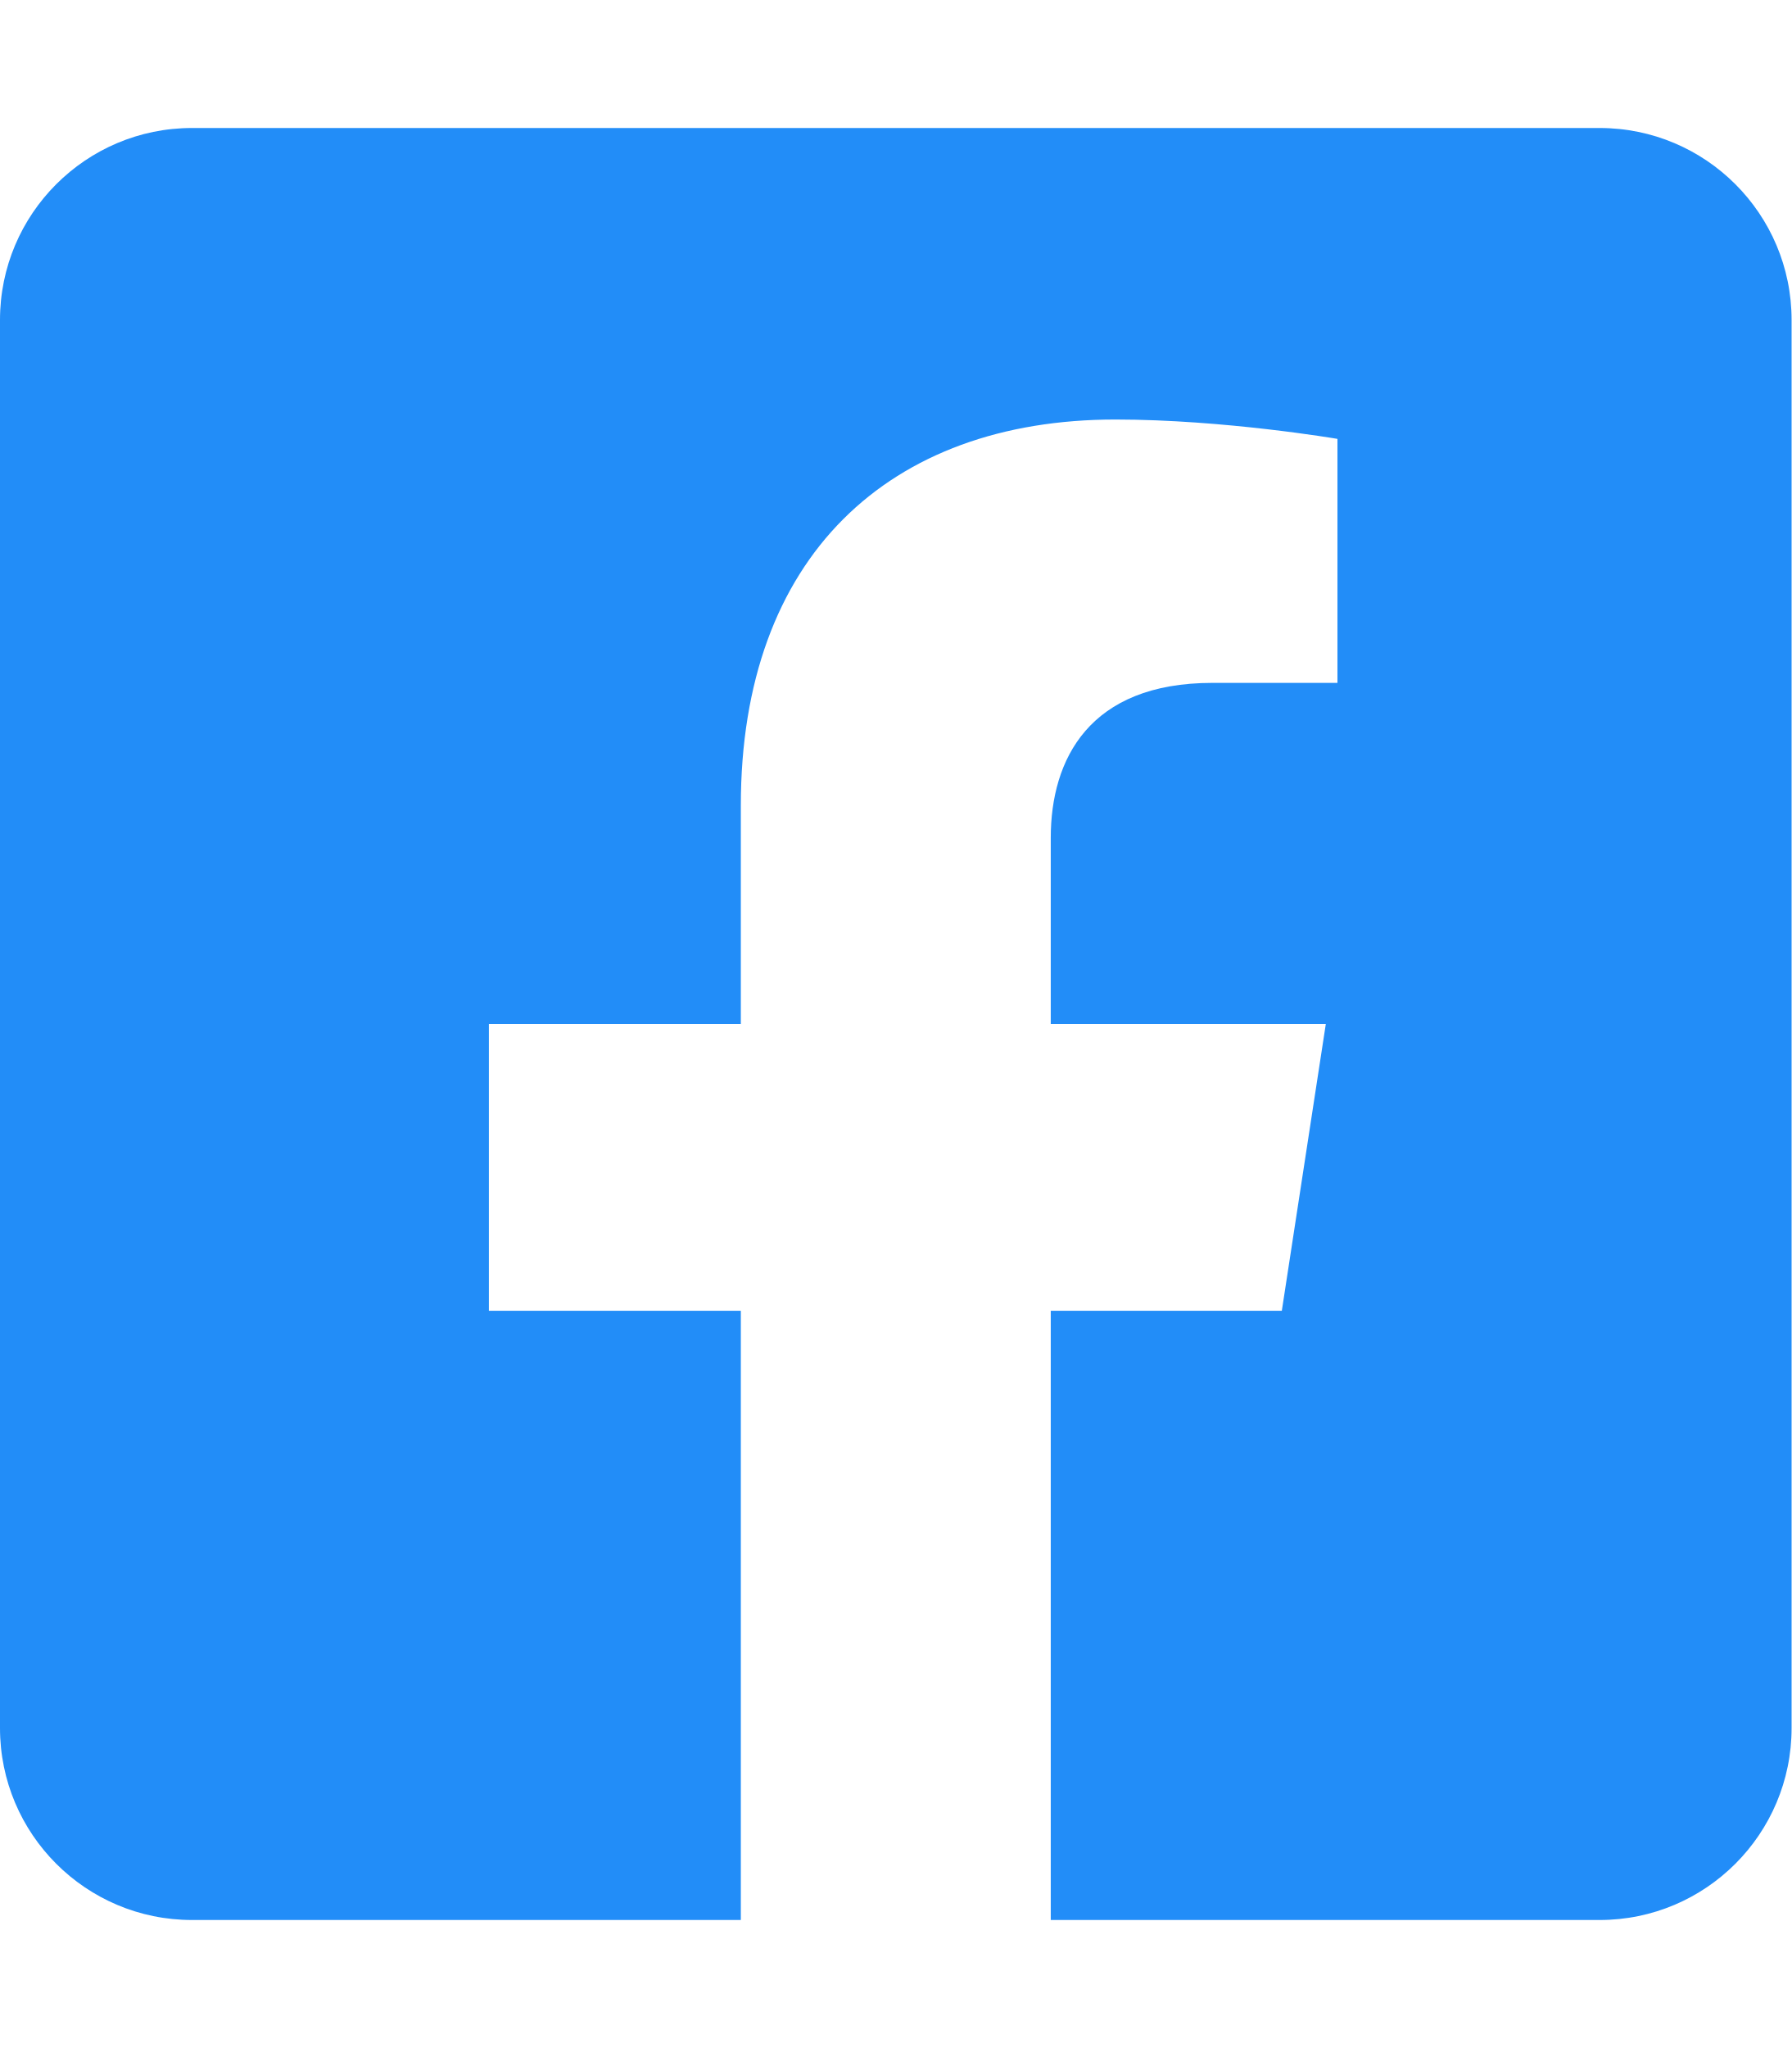
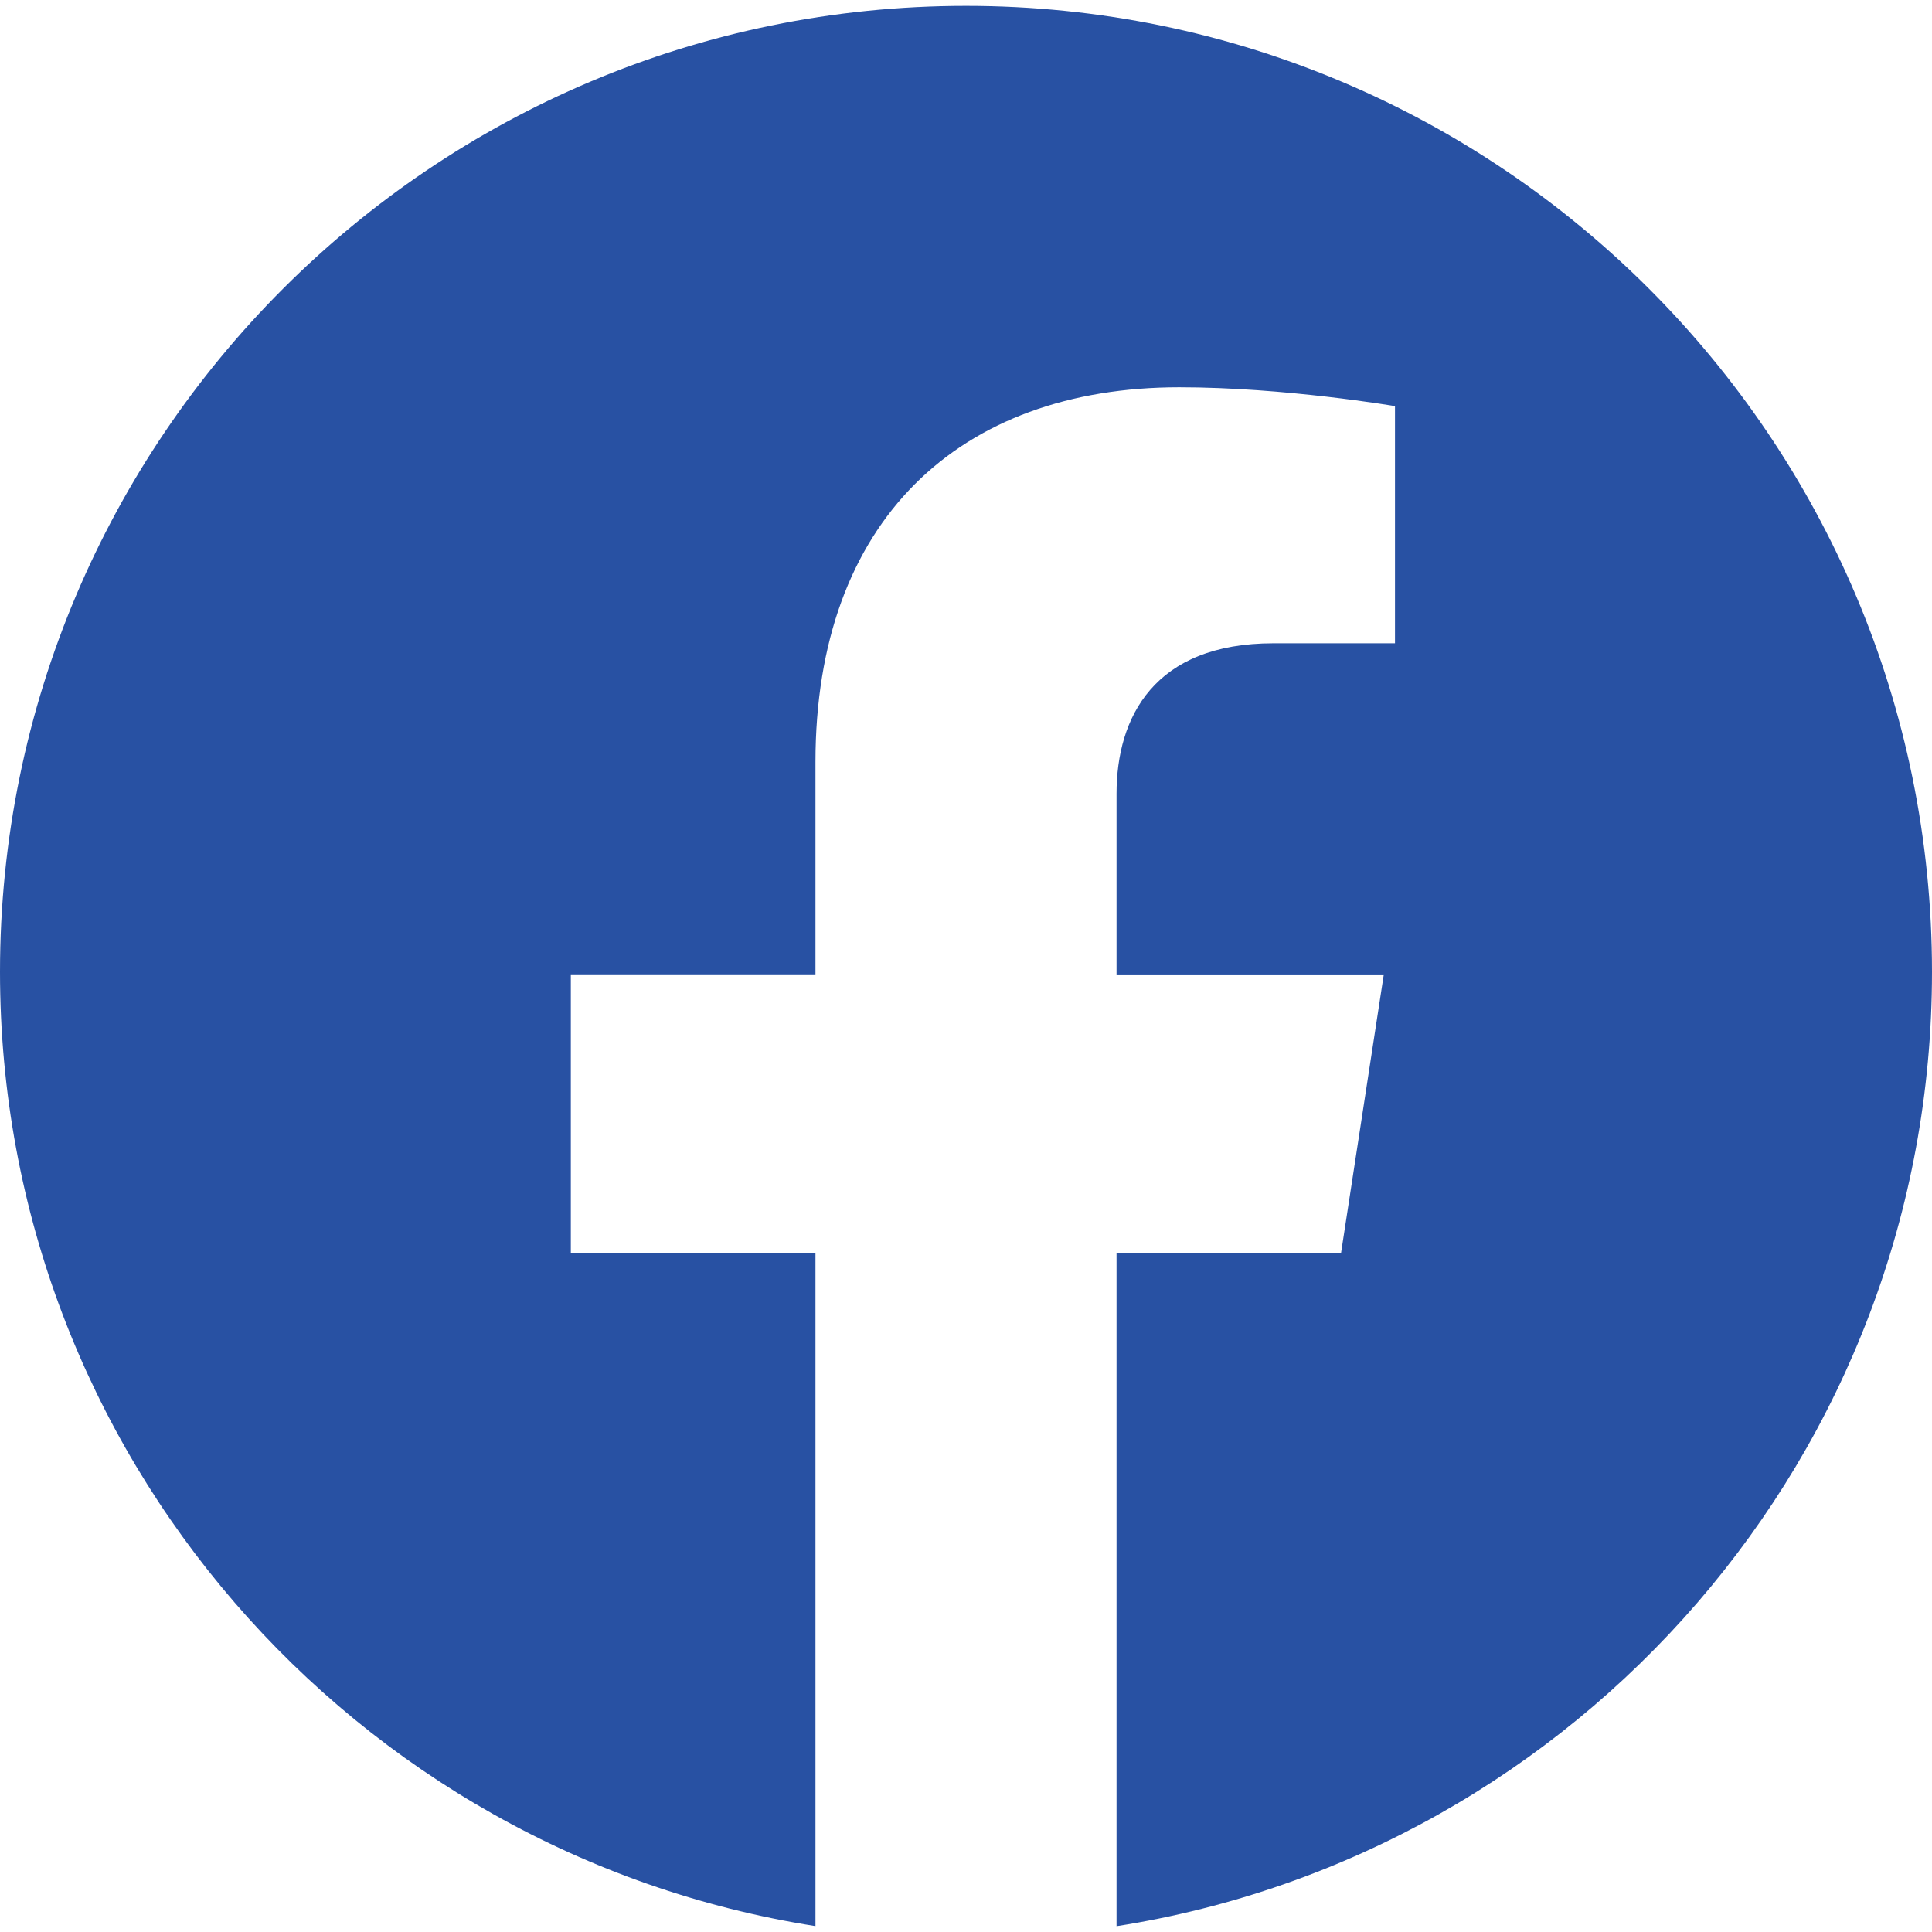
- <svg xmlns="http://www.w3.org/2000/svg" viewBox="0 0 448 512">
-   <path fill="#228df8" d="M400 32H48A48 48 0 0 0 0 80v352a48 48 0 0 0 48 48h137.25V327.69h-63V256h63v-54.64c0-62.15 37-96.48 93.67-96.48 27.14 0 55.52 4.84 55.52 4.84v61h-31.27c-30.81 0-40.42 19.12-40.42 38.73V256h68.78l-11 71.69h-57.78V480H400a48 48 0 0 0 48-48V80a48 48 0 0 0-48-48z" />
+ <svg xmlns="http://www.w3.org/2000/svg" version="1.1" id="Capa_1" x="0px" y="0px" viewBox="0 0 24 24" style="enable-background:new 0 0 24 24;" xml:space="preserve" width="512" height="512">
+   <g>
+     <path fill="#2851A3" d="M24,12.073c0,5.989-4.394,10.954-10.13,11.855v-8.363h2.789l0.531-3.46H13.87V9.86c0-0.947,0.464-1.869,1.95-1.869h1.509   V5.045c0,0-1.37-0.234-2.679-0.234c-2.734,0-4.52,1.657-4.52,4.656v2.637H7.091v3.46h3.039v8.363C4.395,23.025,0,18.061,0,12.073   c0-6.627,5.373-12,12-12S24,5.445,24,12.073z" />
+   </g>
</svg>
